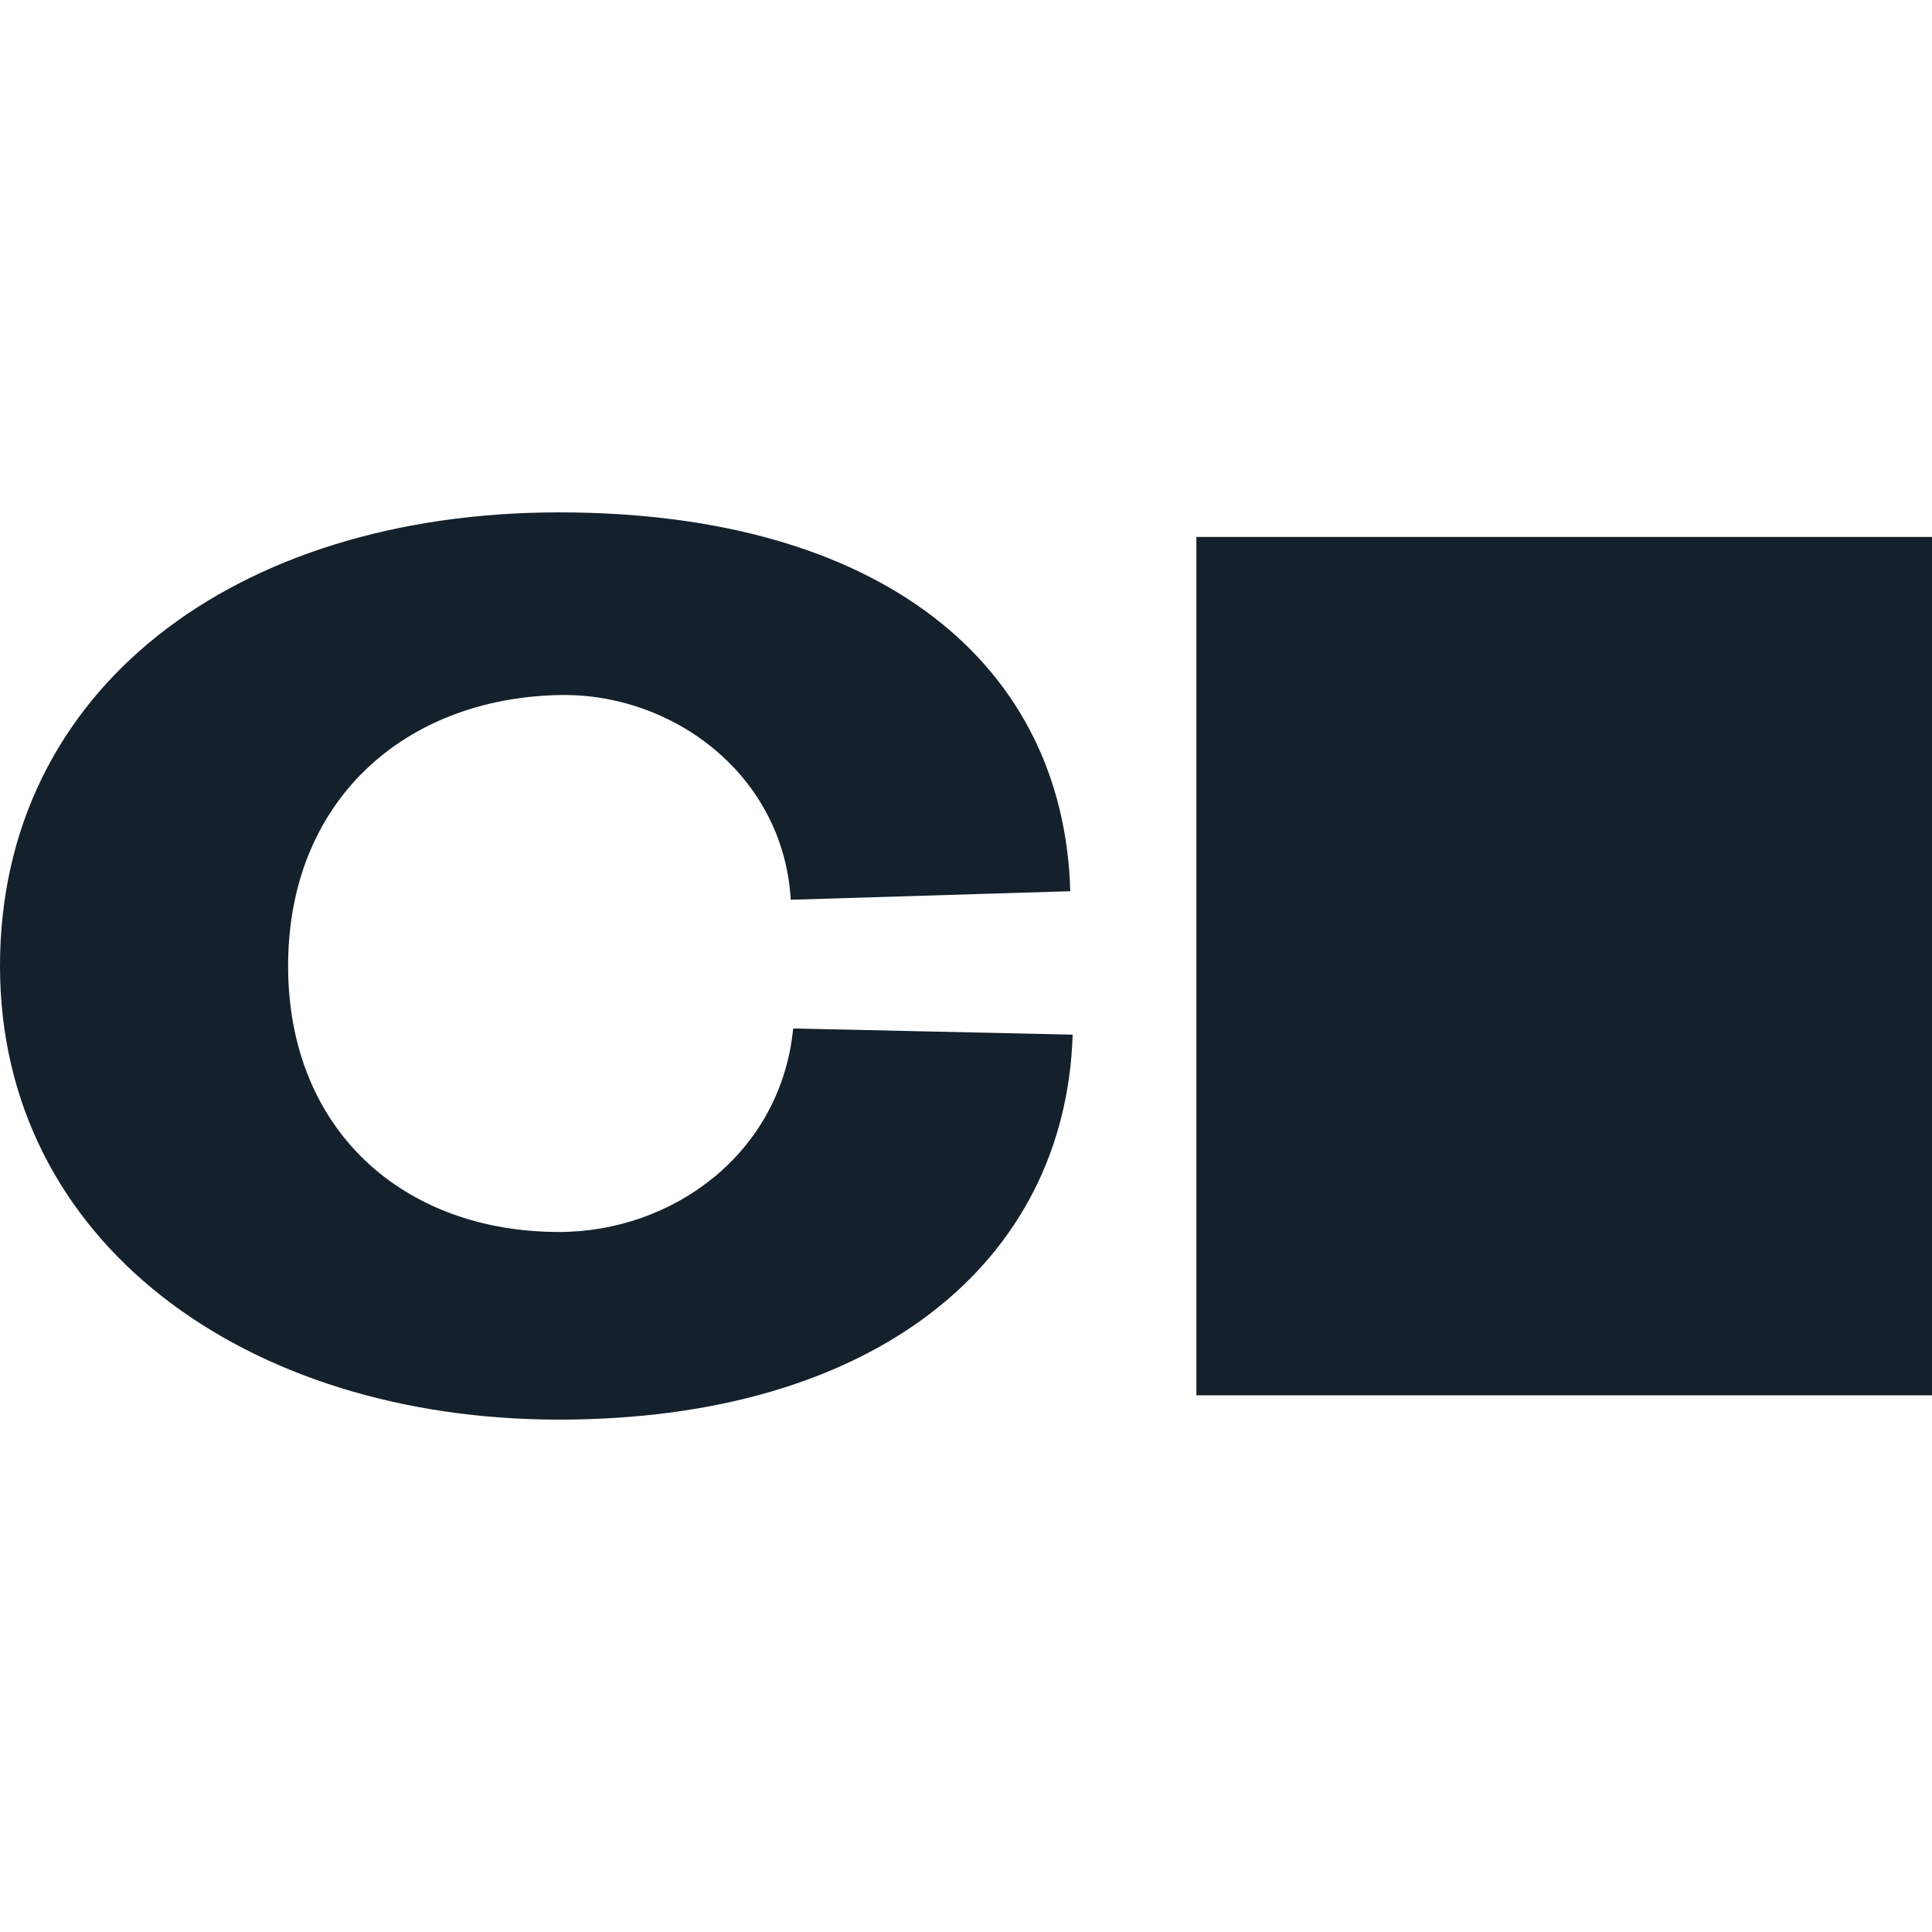
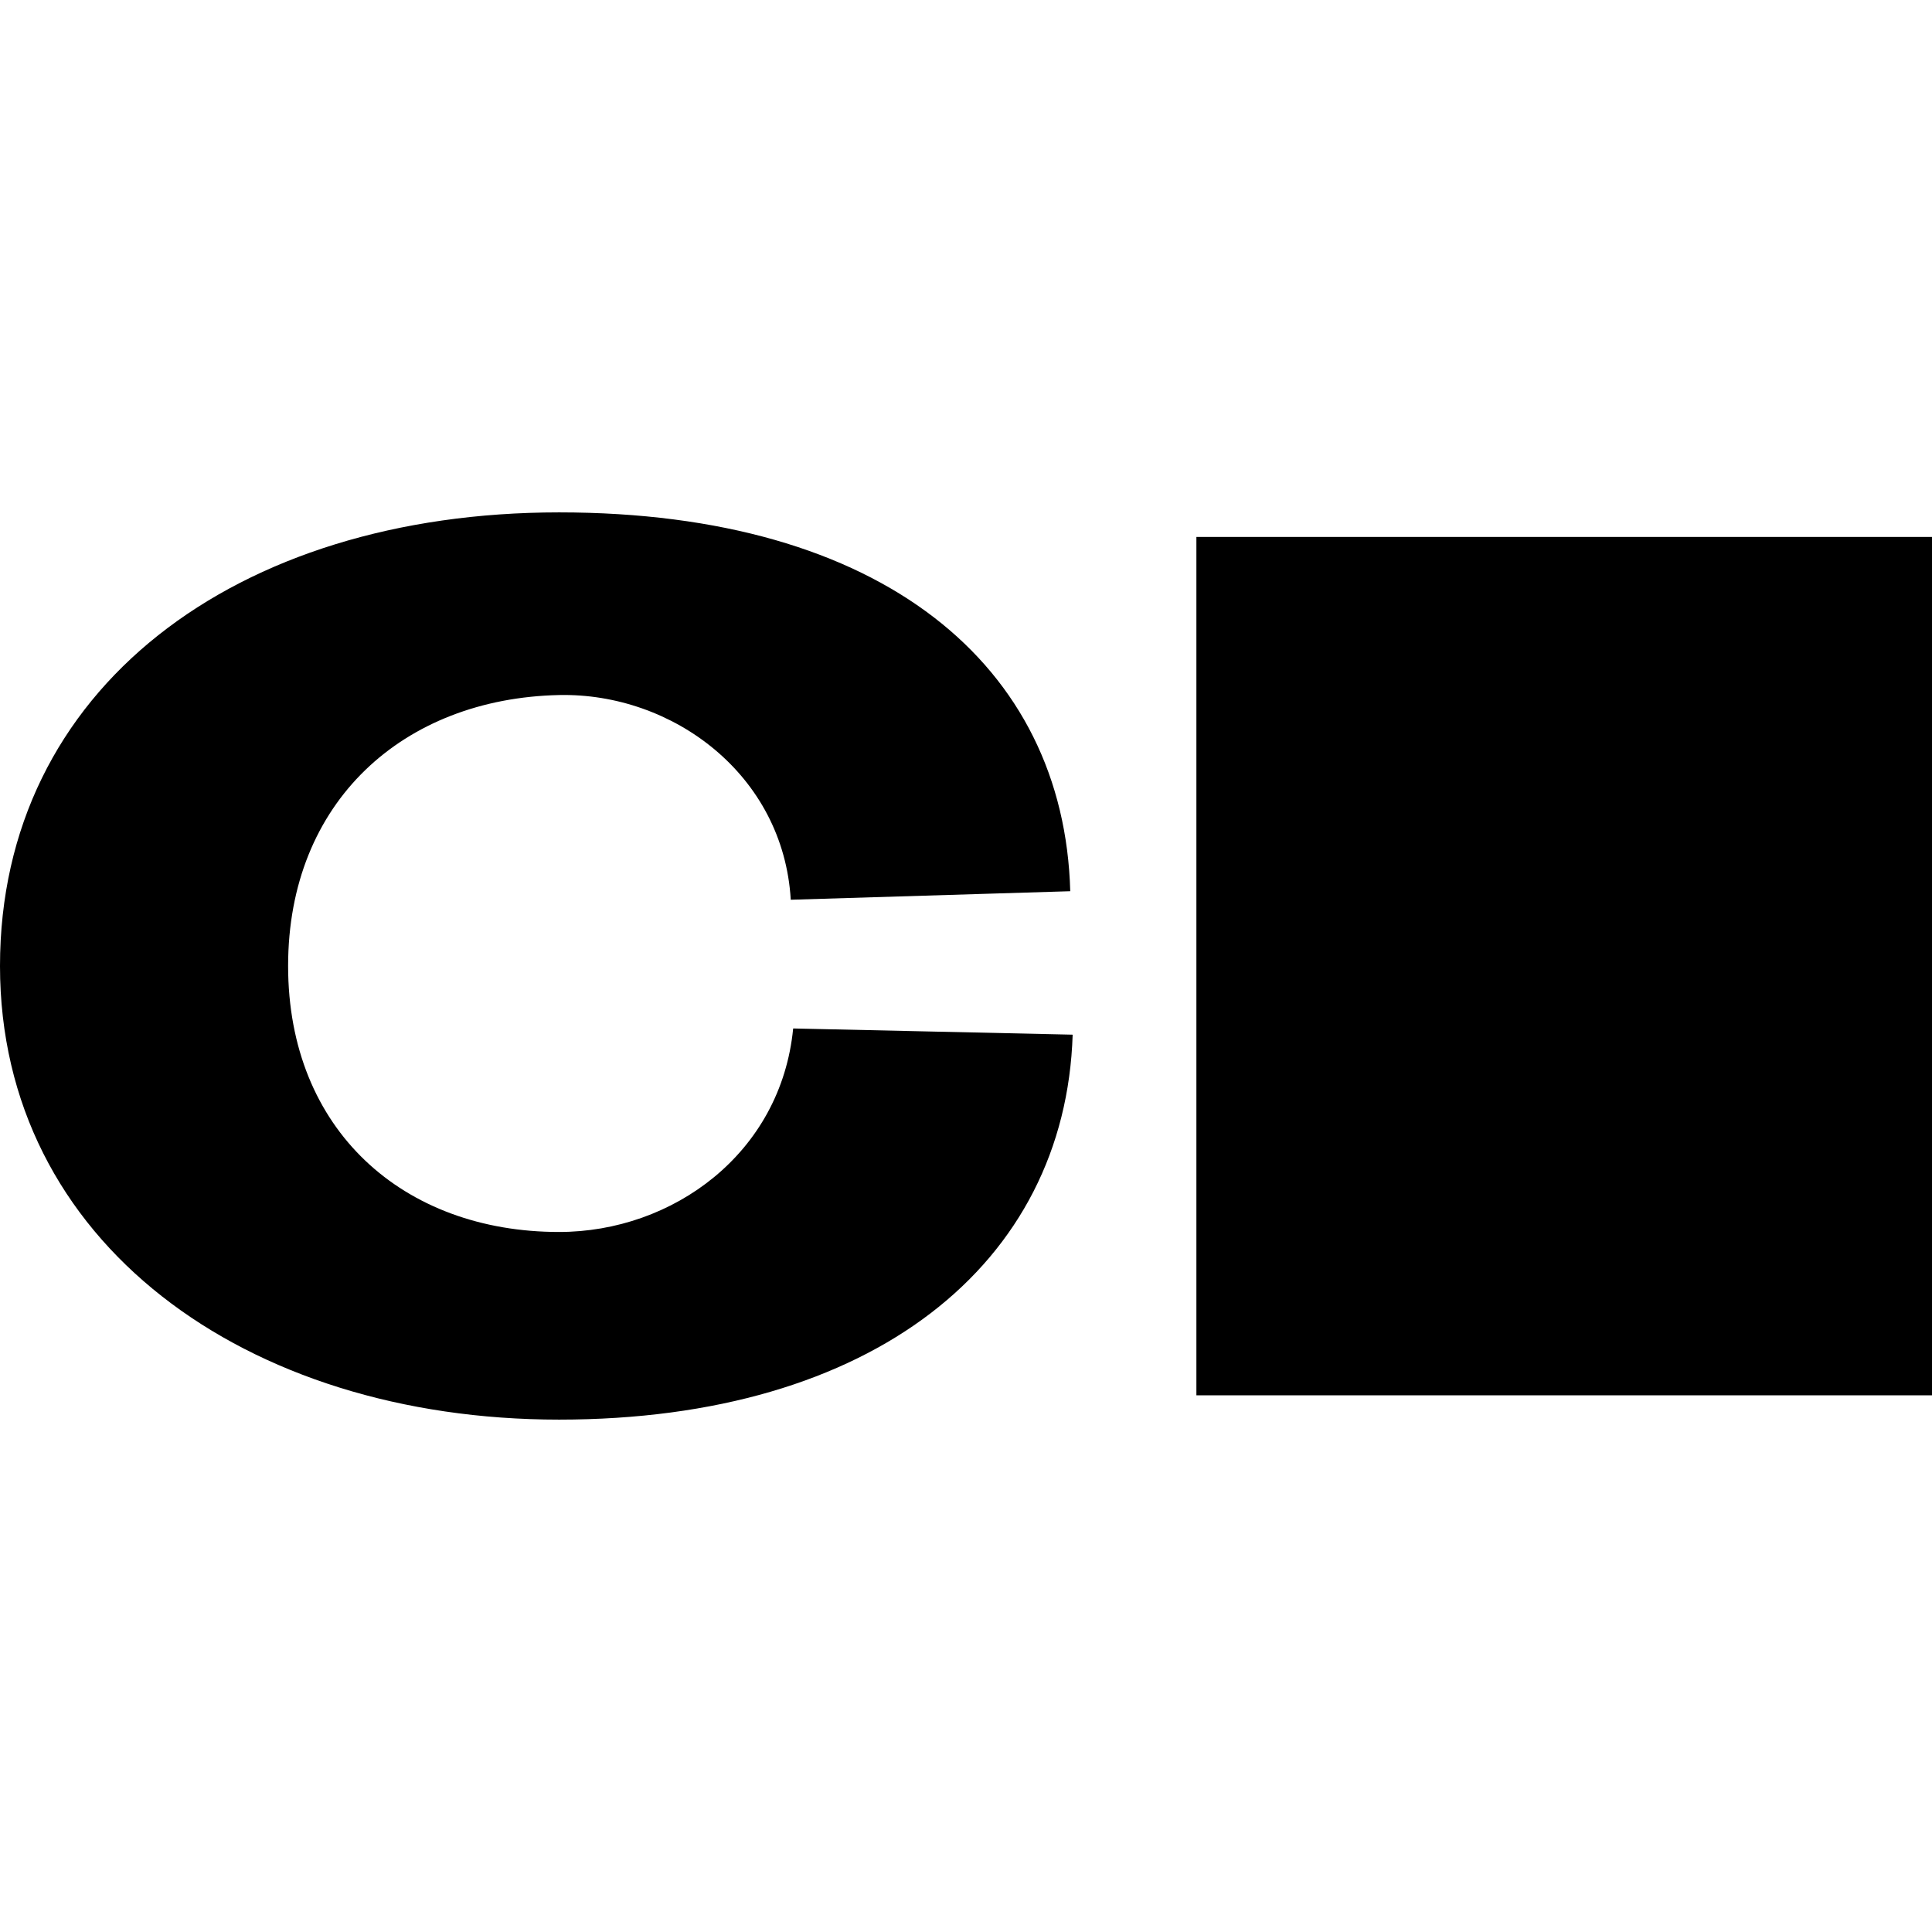
- <svg xmlns="http://www.w3.org/2000/svg" fill="#14202B" role="img" viewBox="0 0 24 24">
+ <svg xmlns="http://www.w3.org/2000/svg" fill="currentColor" role="img" viewBox="0 0 24 24">
  <path d="M14.862 6.67H24v10.663h-9.138zM6.945 15.304c-1.934 0-3.366-1.264-3.366-3.305s1.432-3.323 3.366-3.365c1.411-.03 2.787.99 2.878 2.543l3.472-.106c-.076-2.802-2.33-4.706-6.35-4.706S0 8.558 0 12c0 3.426 3.046 5.635 6.945 5.635 3.898 0 6.29-1.935 6.38-4.782l-3.472-.077c-.152 1.553-1.497 2.528-2.908 2.528Z" />
</svg>
